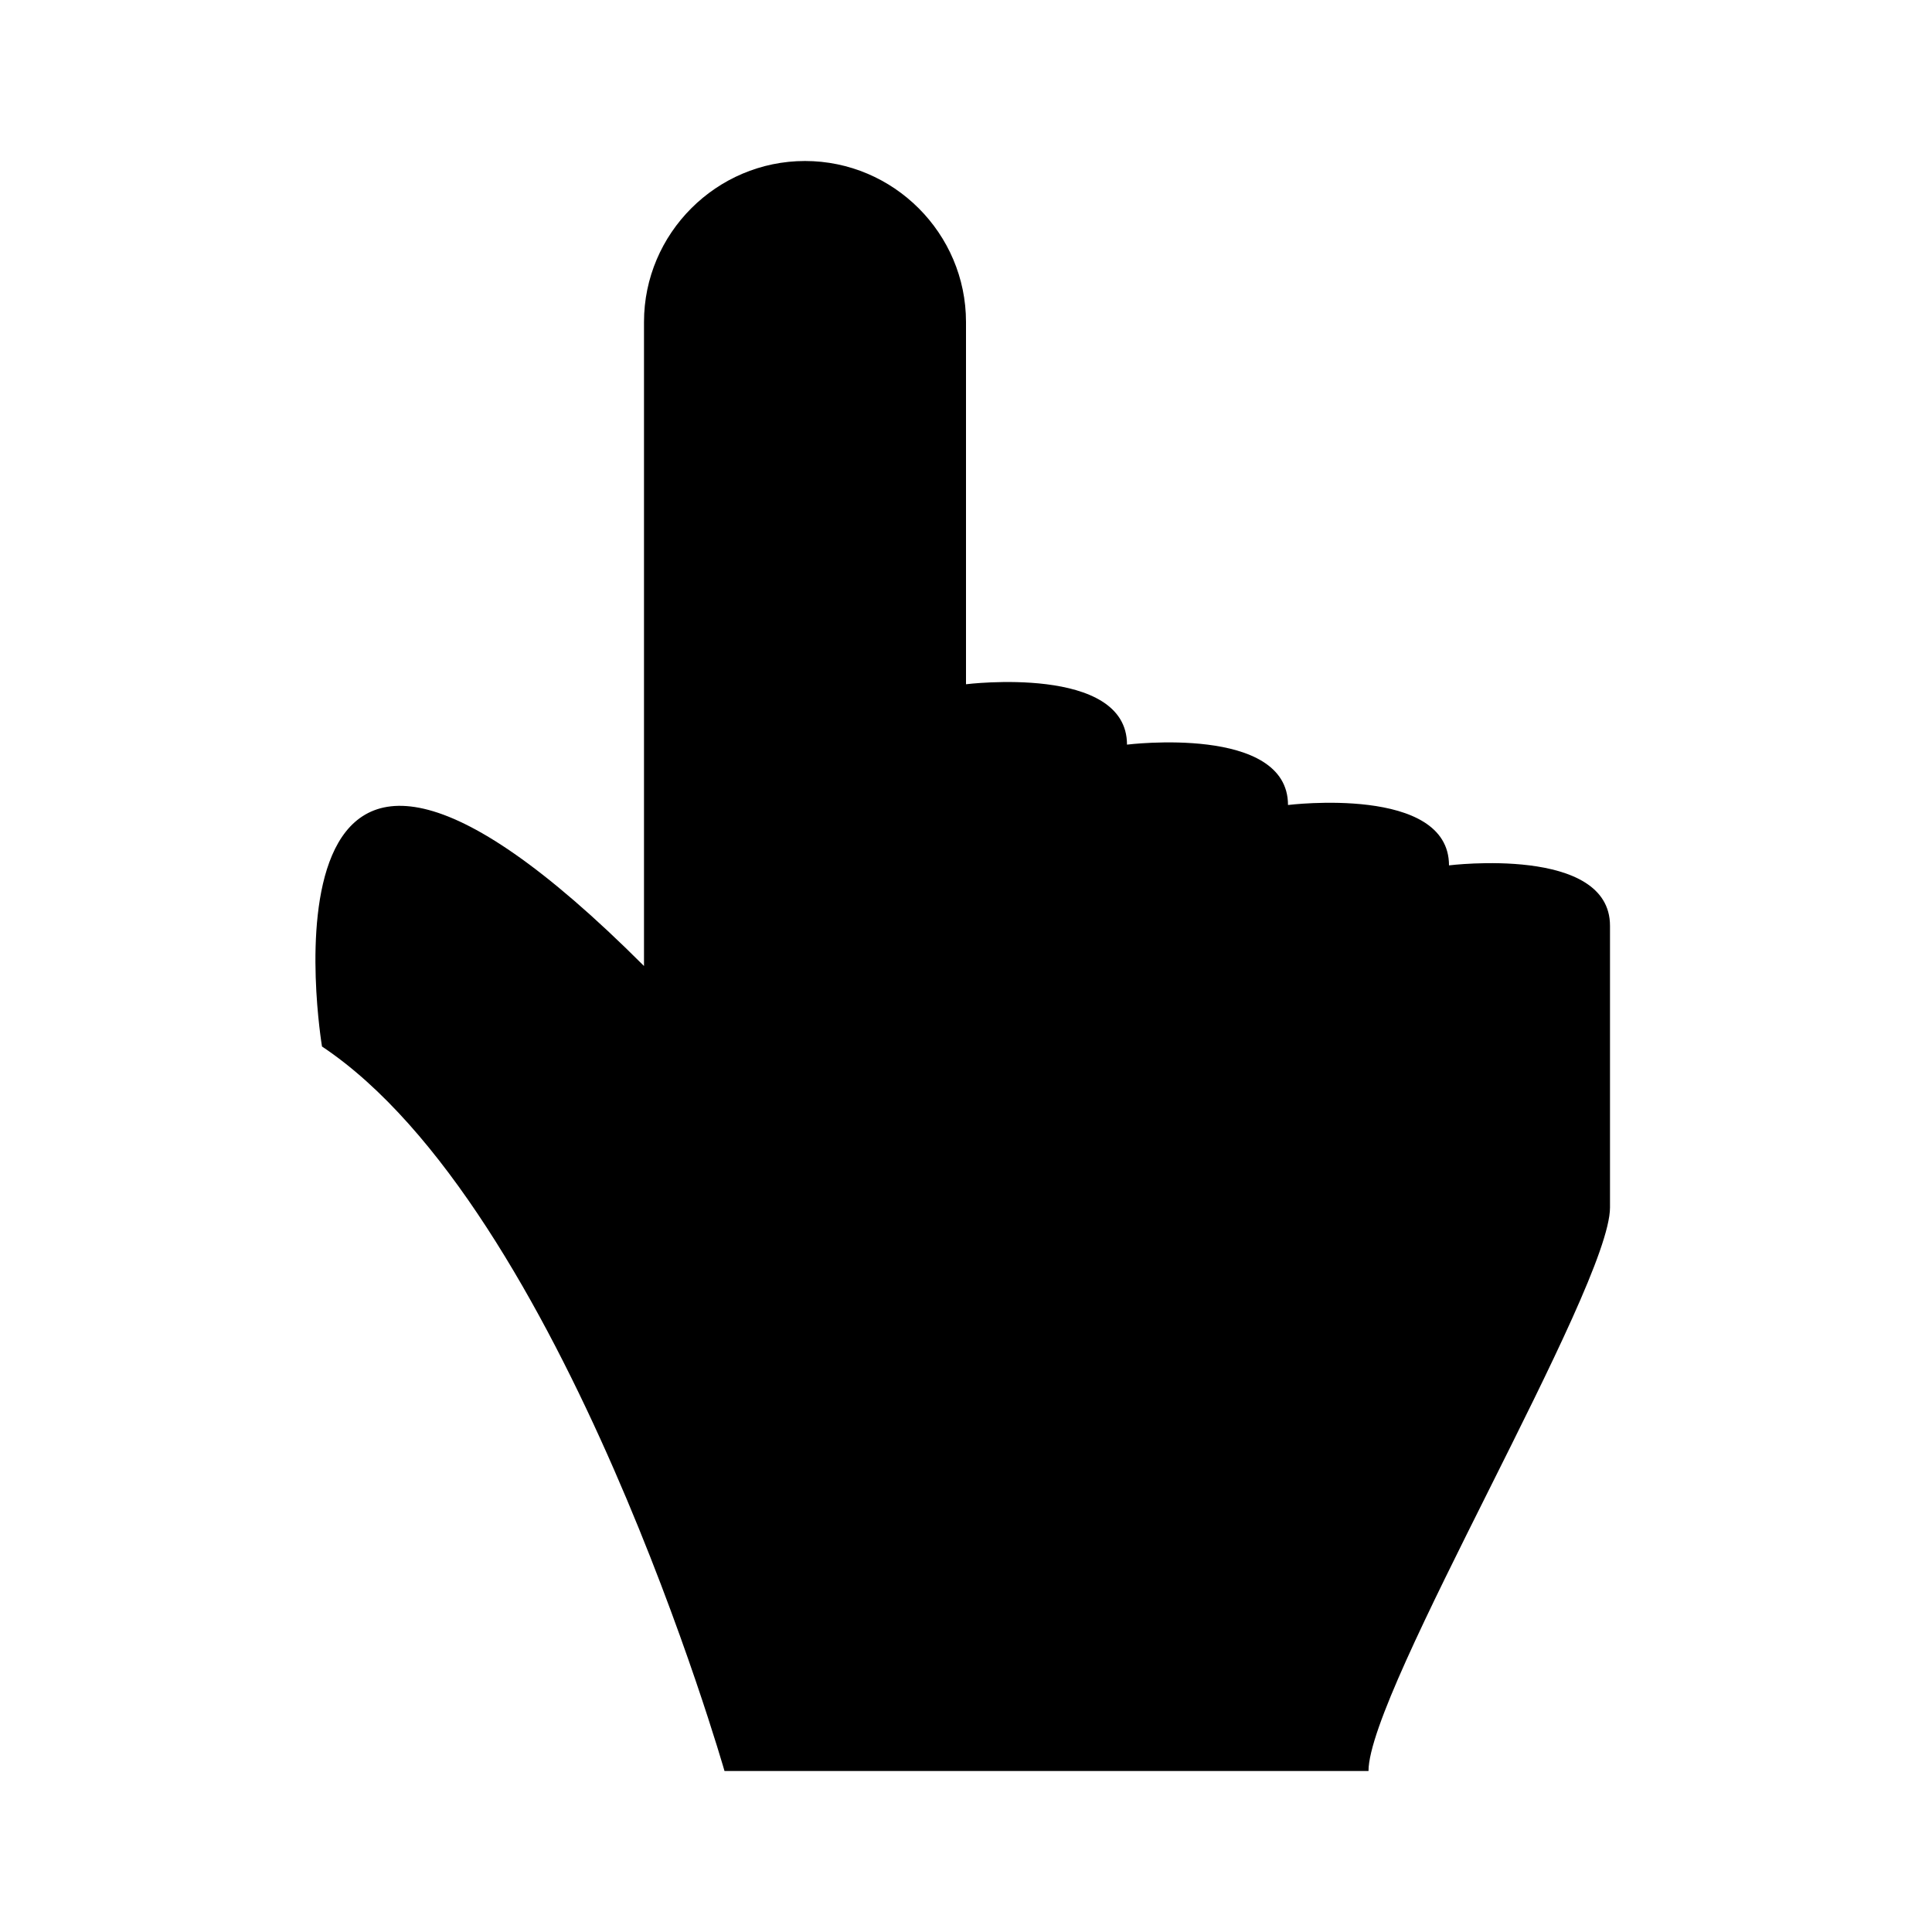
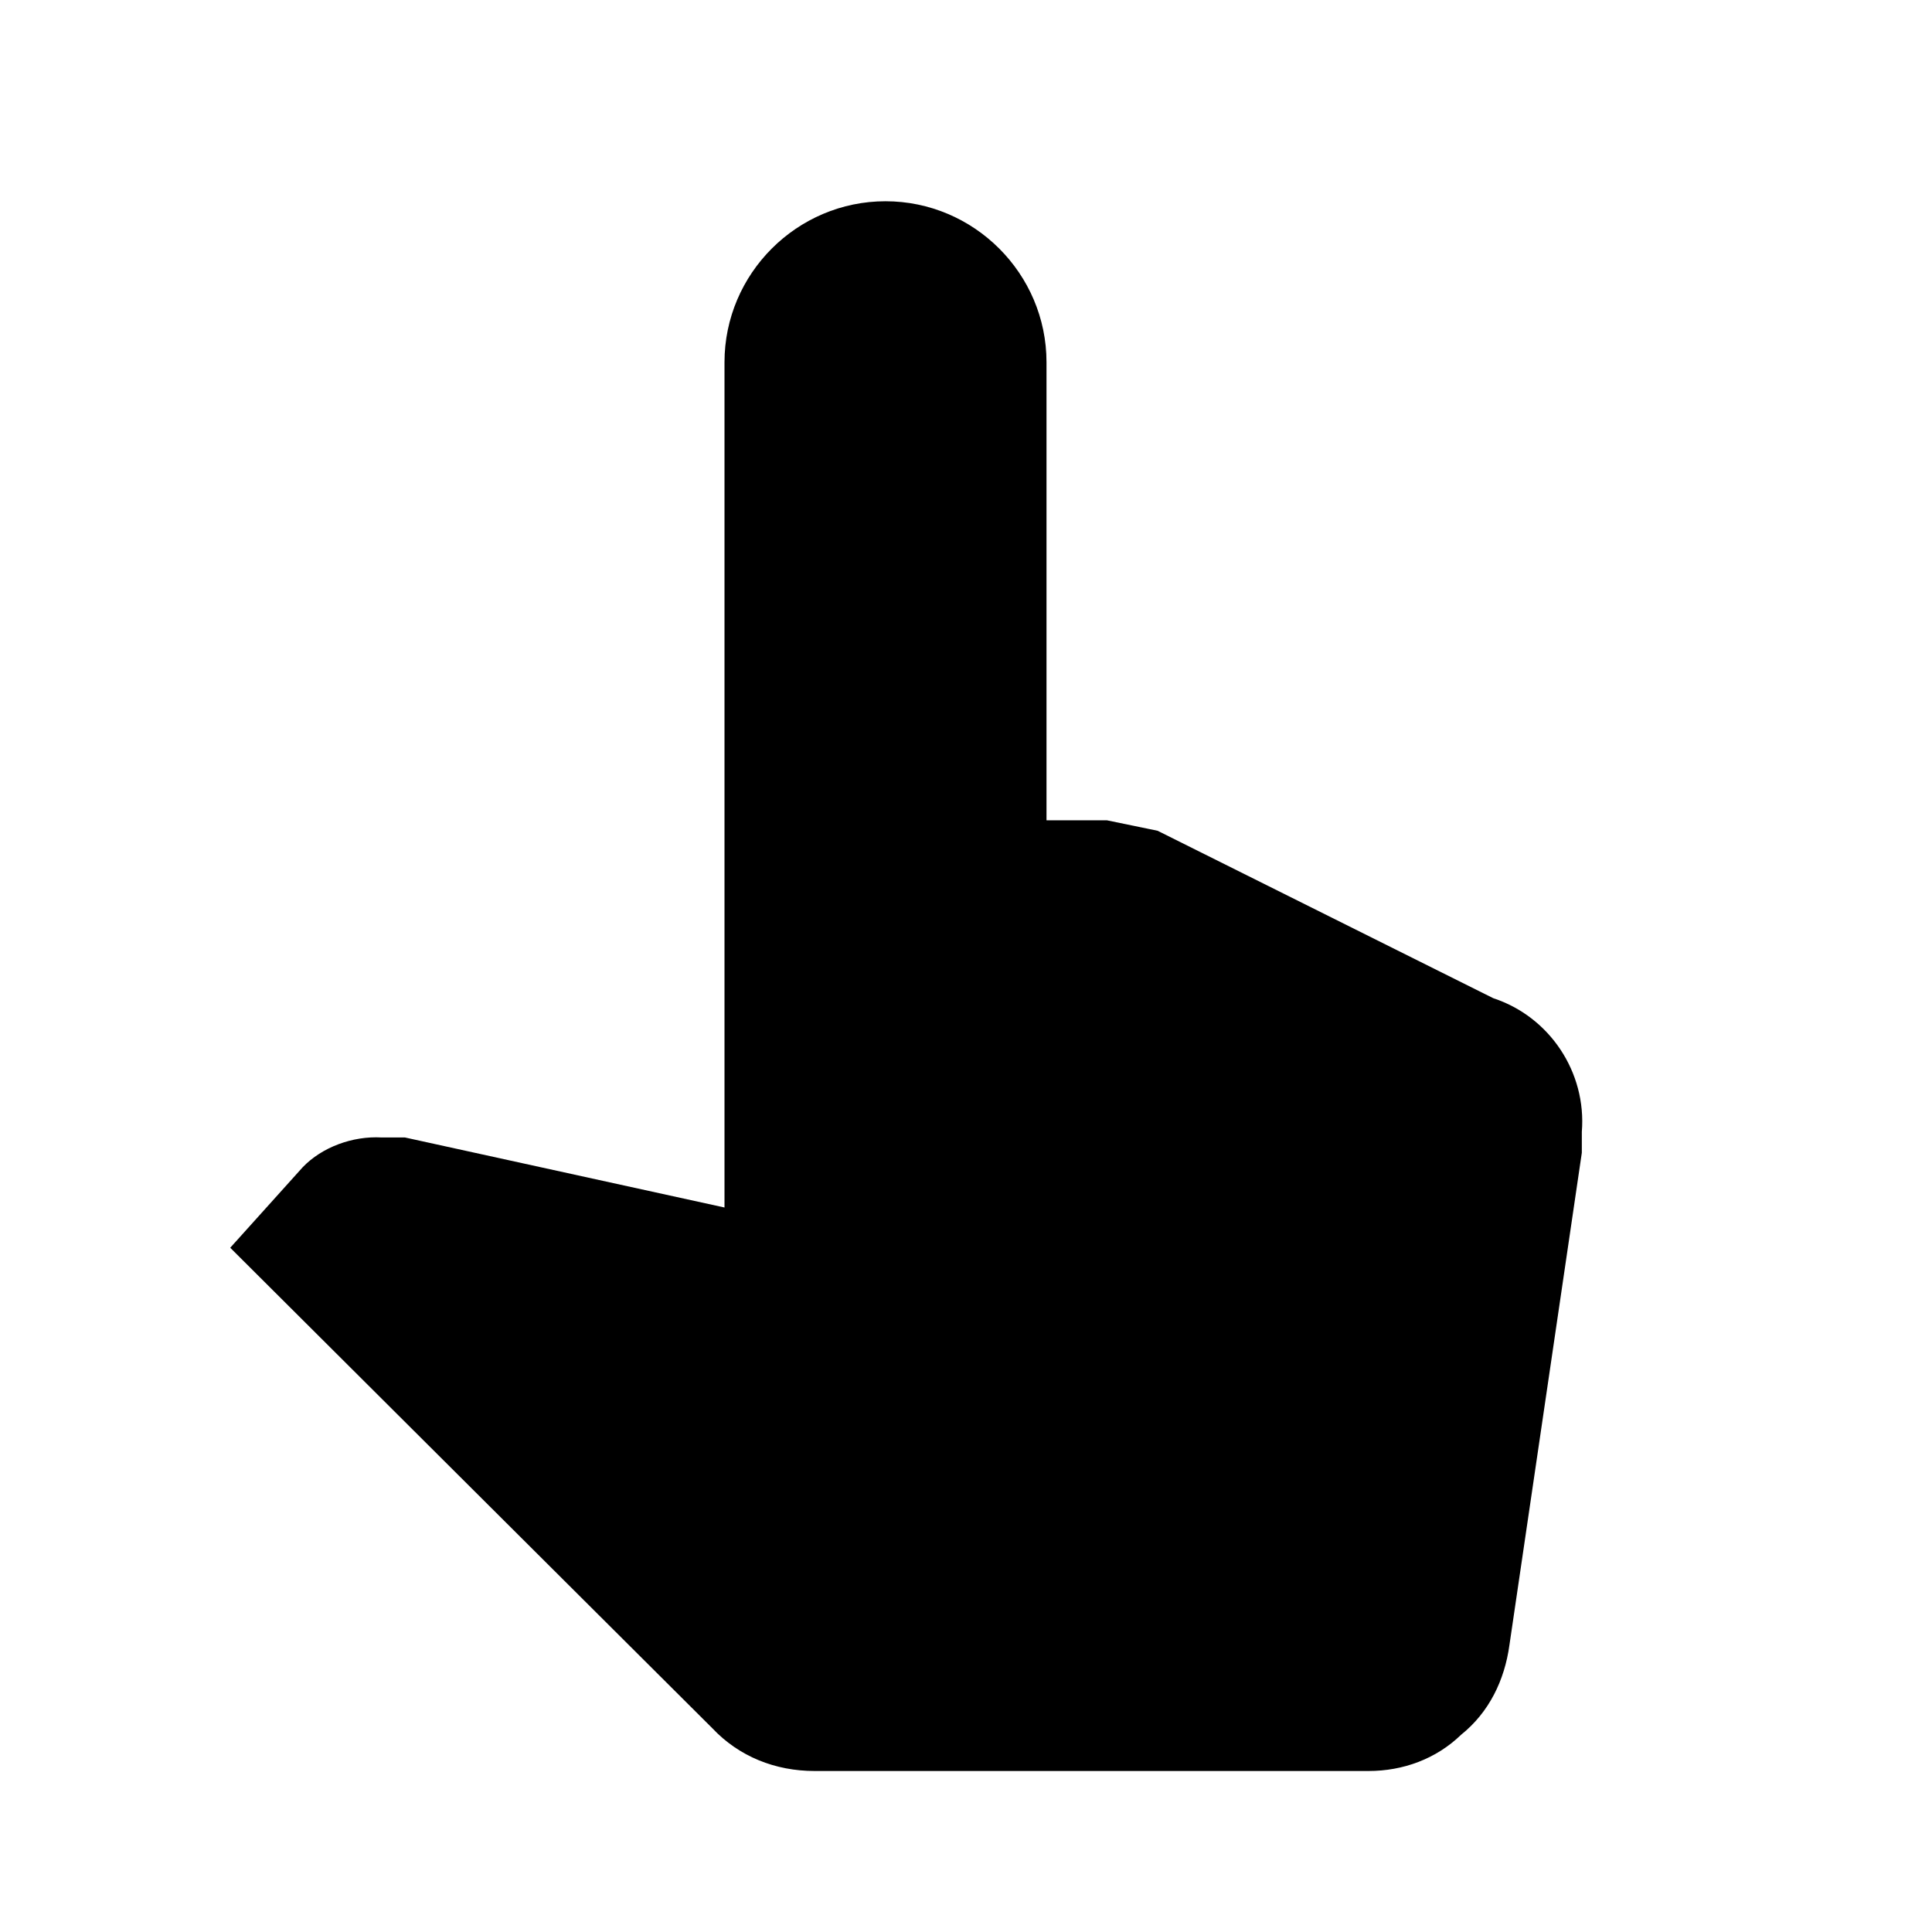
<svg xmlns="http://www.w3.org/2000/svg" version="1.1" width="24" height="24" viewBox="0 0 24 24">
-   <path d="M10,2C11.1,2 12,2.9 12,4V8.5C12,8.5 14,8.25 14,9.25C14,9.25 16,9 16,10C16,10 18,9.75 18,10.75C18,10.75 20,10.5 20,11.5V15C20,16 17,21 17,22H9C9,22 7,15 4,13C4,13 3,7 8,12V4C8,2.9 8.9,2 10,2Z" />
+   <path d="M13.75,10.19L14.38,10.32L18.55,12.4C19.25,12.63 19.71,13.32 19.65,14.06V14.19L19.65,14.32L18.75,20.44C18.69,20.87 18.5,21.27 18.15,21.55C17.84,21.85 17.43,22 17,22H10.12C9.63,22 9.18,21.82 8.85,21.47L2.86,15.5L3.76,14.5C4,14.25 4.38,14.11 4.74,14.13H5.03L9,15V4.5C9,3.4 9.9,2.5 11,2.5C12.1,2.5 13,3.4 13,4.5V10.19H13.75Z" />
</svg>
